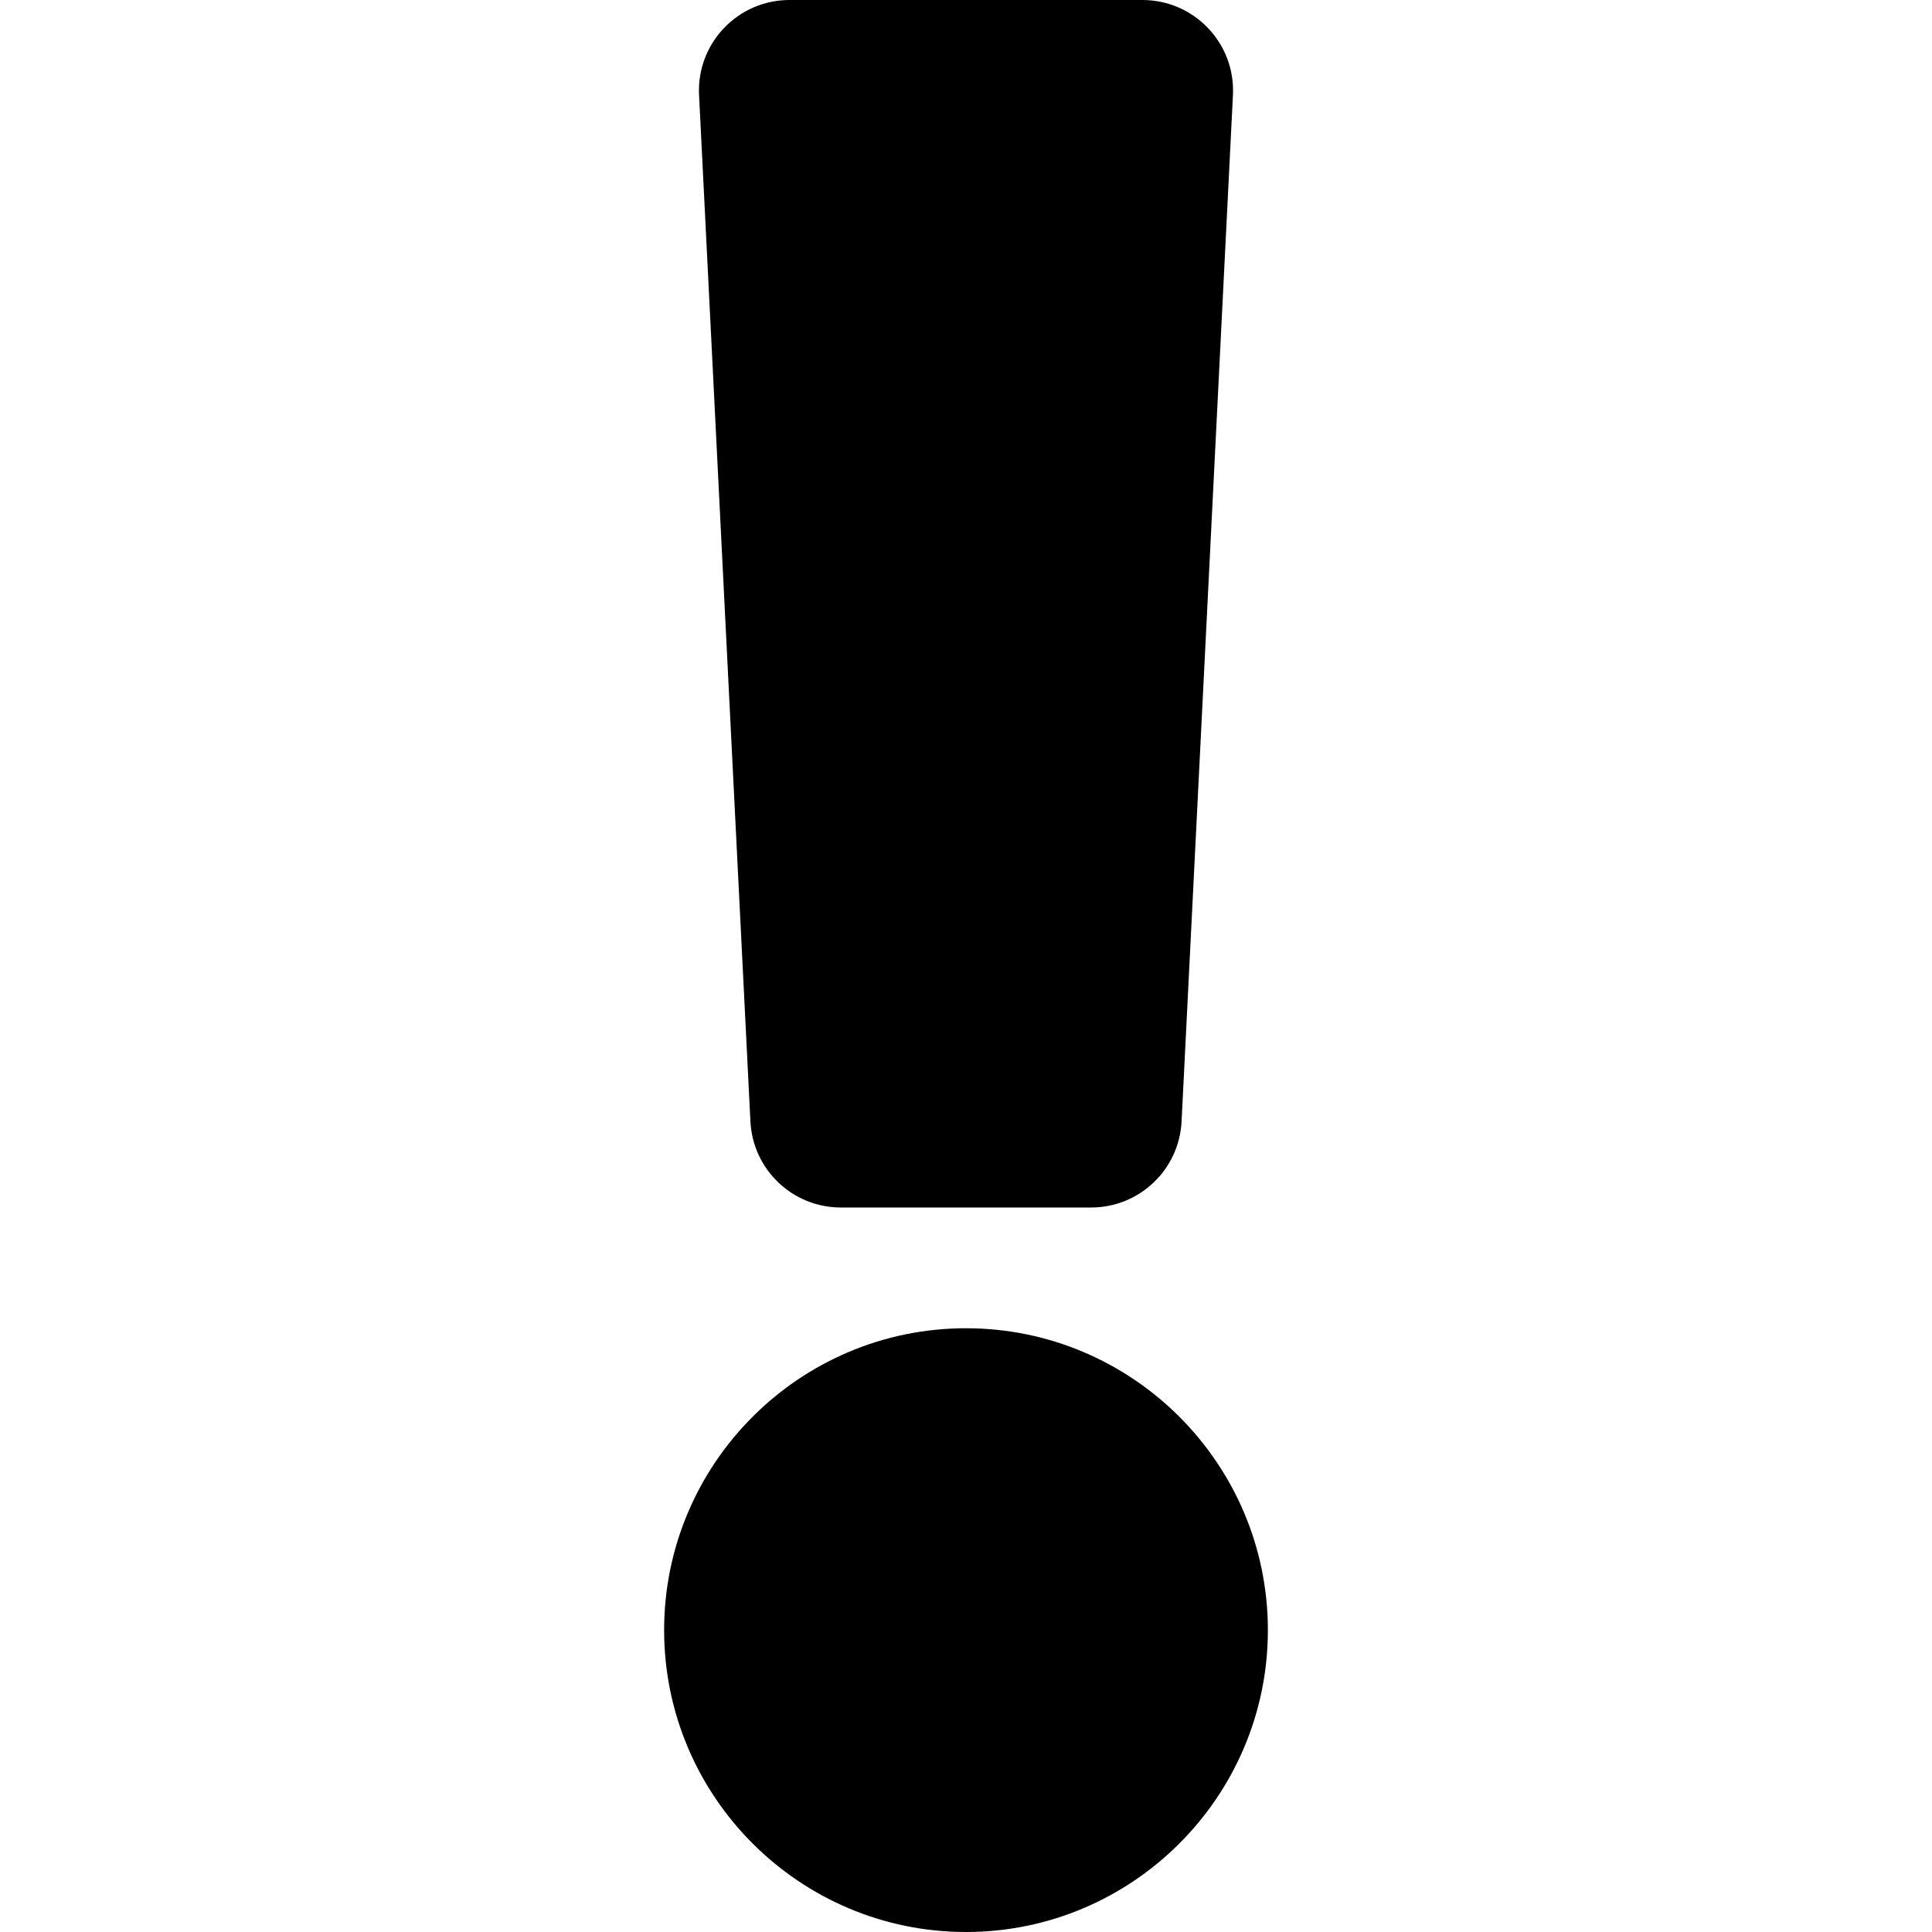
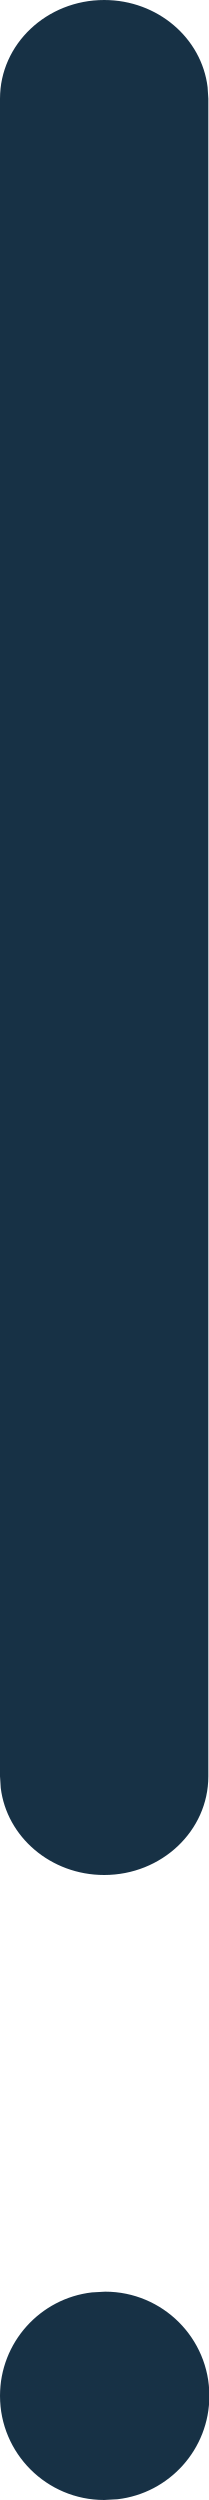
- <svg xmlns="http://www.w3.org/2000/svg" width="24px" height="24px" viewBox="0 0 24 24" version="1.1">
-   <g id="alert">
-     <path d="M15.75,20.25 C15.75,22.318 14.068,24 12,24 C9.932,24 8.25,22.318 8.25,20.25 C8.25,18.182 9.932,16.5 12,16.5 C14.068,16.5 15.75,18.182 15.75,20.25 Z M8.684,1.181 L9.322,13.931 C9.352,14.53 9.846,15 10.445,15 L13.555,15 C14.154,15 14.648,14.53 14.678,13.931 L15.316,1.181 C15.348,0.539 14.836,0 14.192,0 L9.808,0 C9.164,0 8.652,0.539 8.684,1.181 Z" />
+ <svg xmlns="http://www.w3.org/2000/svg" width="2px" height="24px" viewBox="0 0 2 24" version="1.1">
+   <g id="Iconography" stroke="none" stroke-width="1" fill="none" fill-rule="evenodd">
+     <g transform="translate(-139, -309)" fill="#173145" id="Group">
+       <g transform="translate(128, 309)" id="Shape">
+         <path d="M12.01,22 C12.562,22 13.01,22.448 13.01,23 C13.01,23.513 12.624,23.936 12.127,23.993 L12,24 C11.448,24 11,23.552 11,23 C11,22.487 11.386,22.064 11.883,22.007 L12.01,22 Z M12,0 C12.513,0 12.936,0.366 12.993,0.837 L13,0.947 L13,17.053 C13,17.576 12.552,18 12,18 C11.487,18 11.064,17.634 11.007,17.163 L11,17.053 L11,0.947 C11,0.424 11.448,0 12,0 Z" />
+       </g>
+     </g>
  </g>
</svg>
